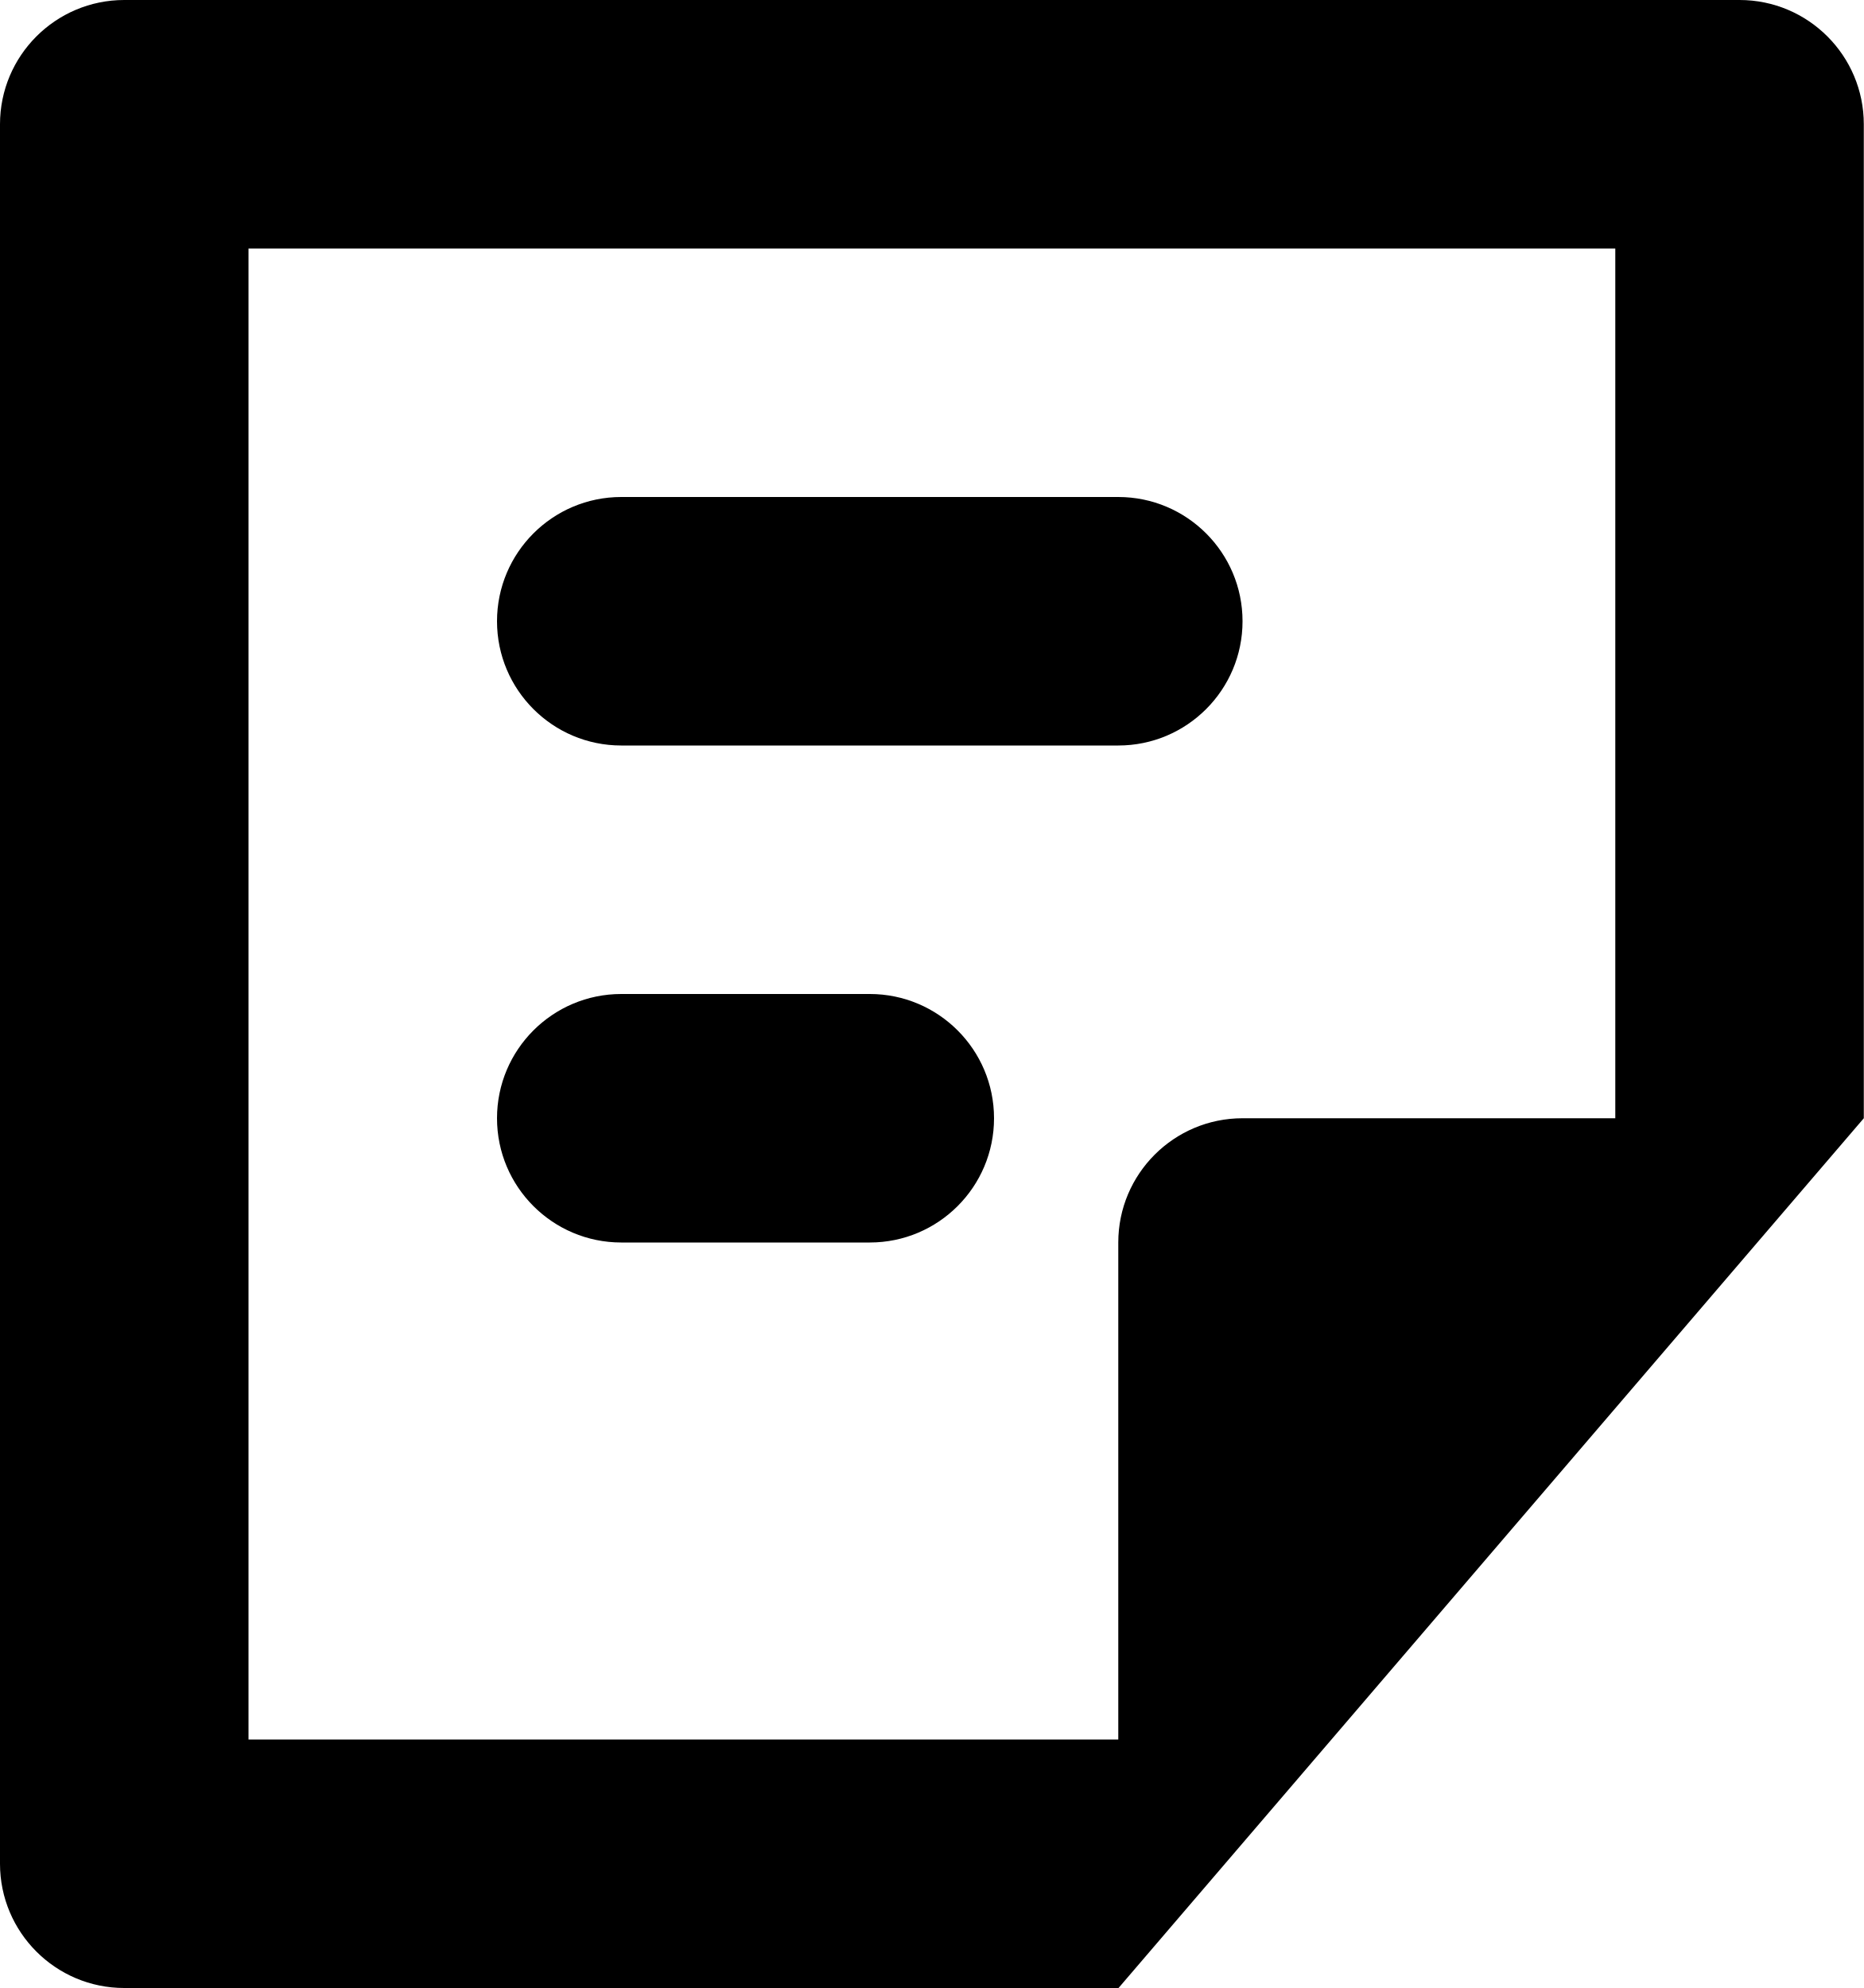
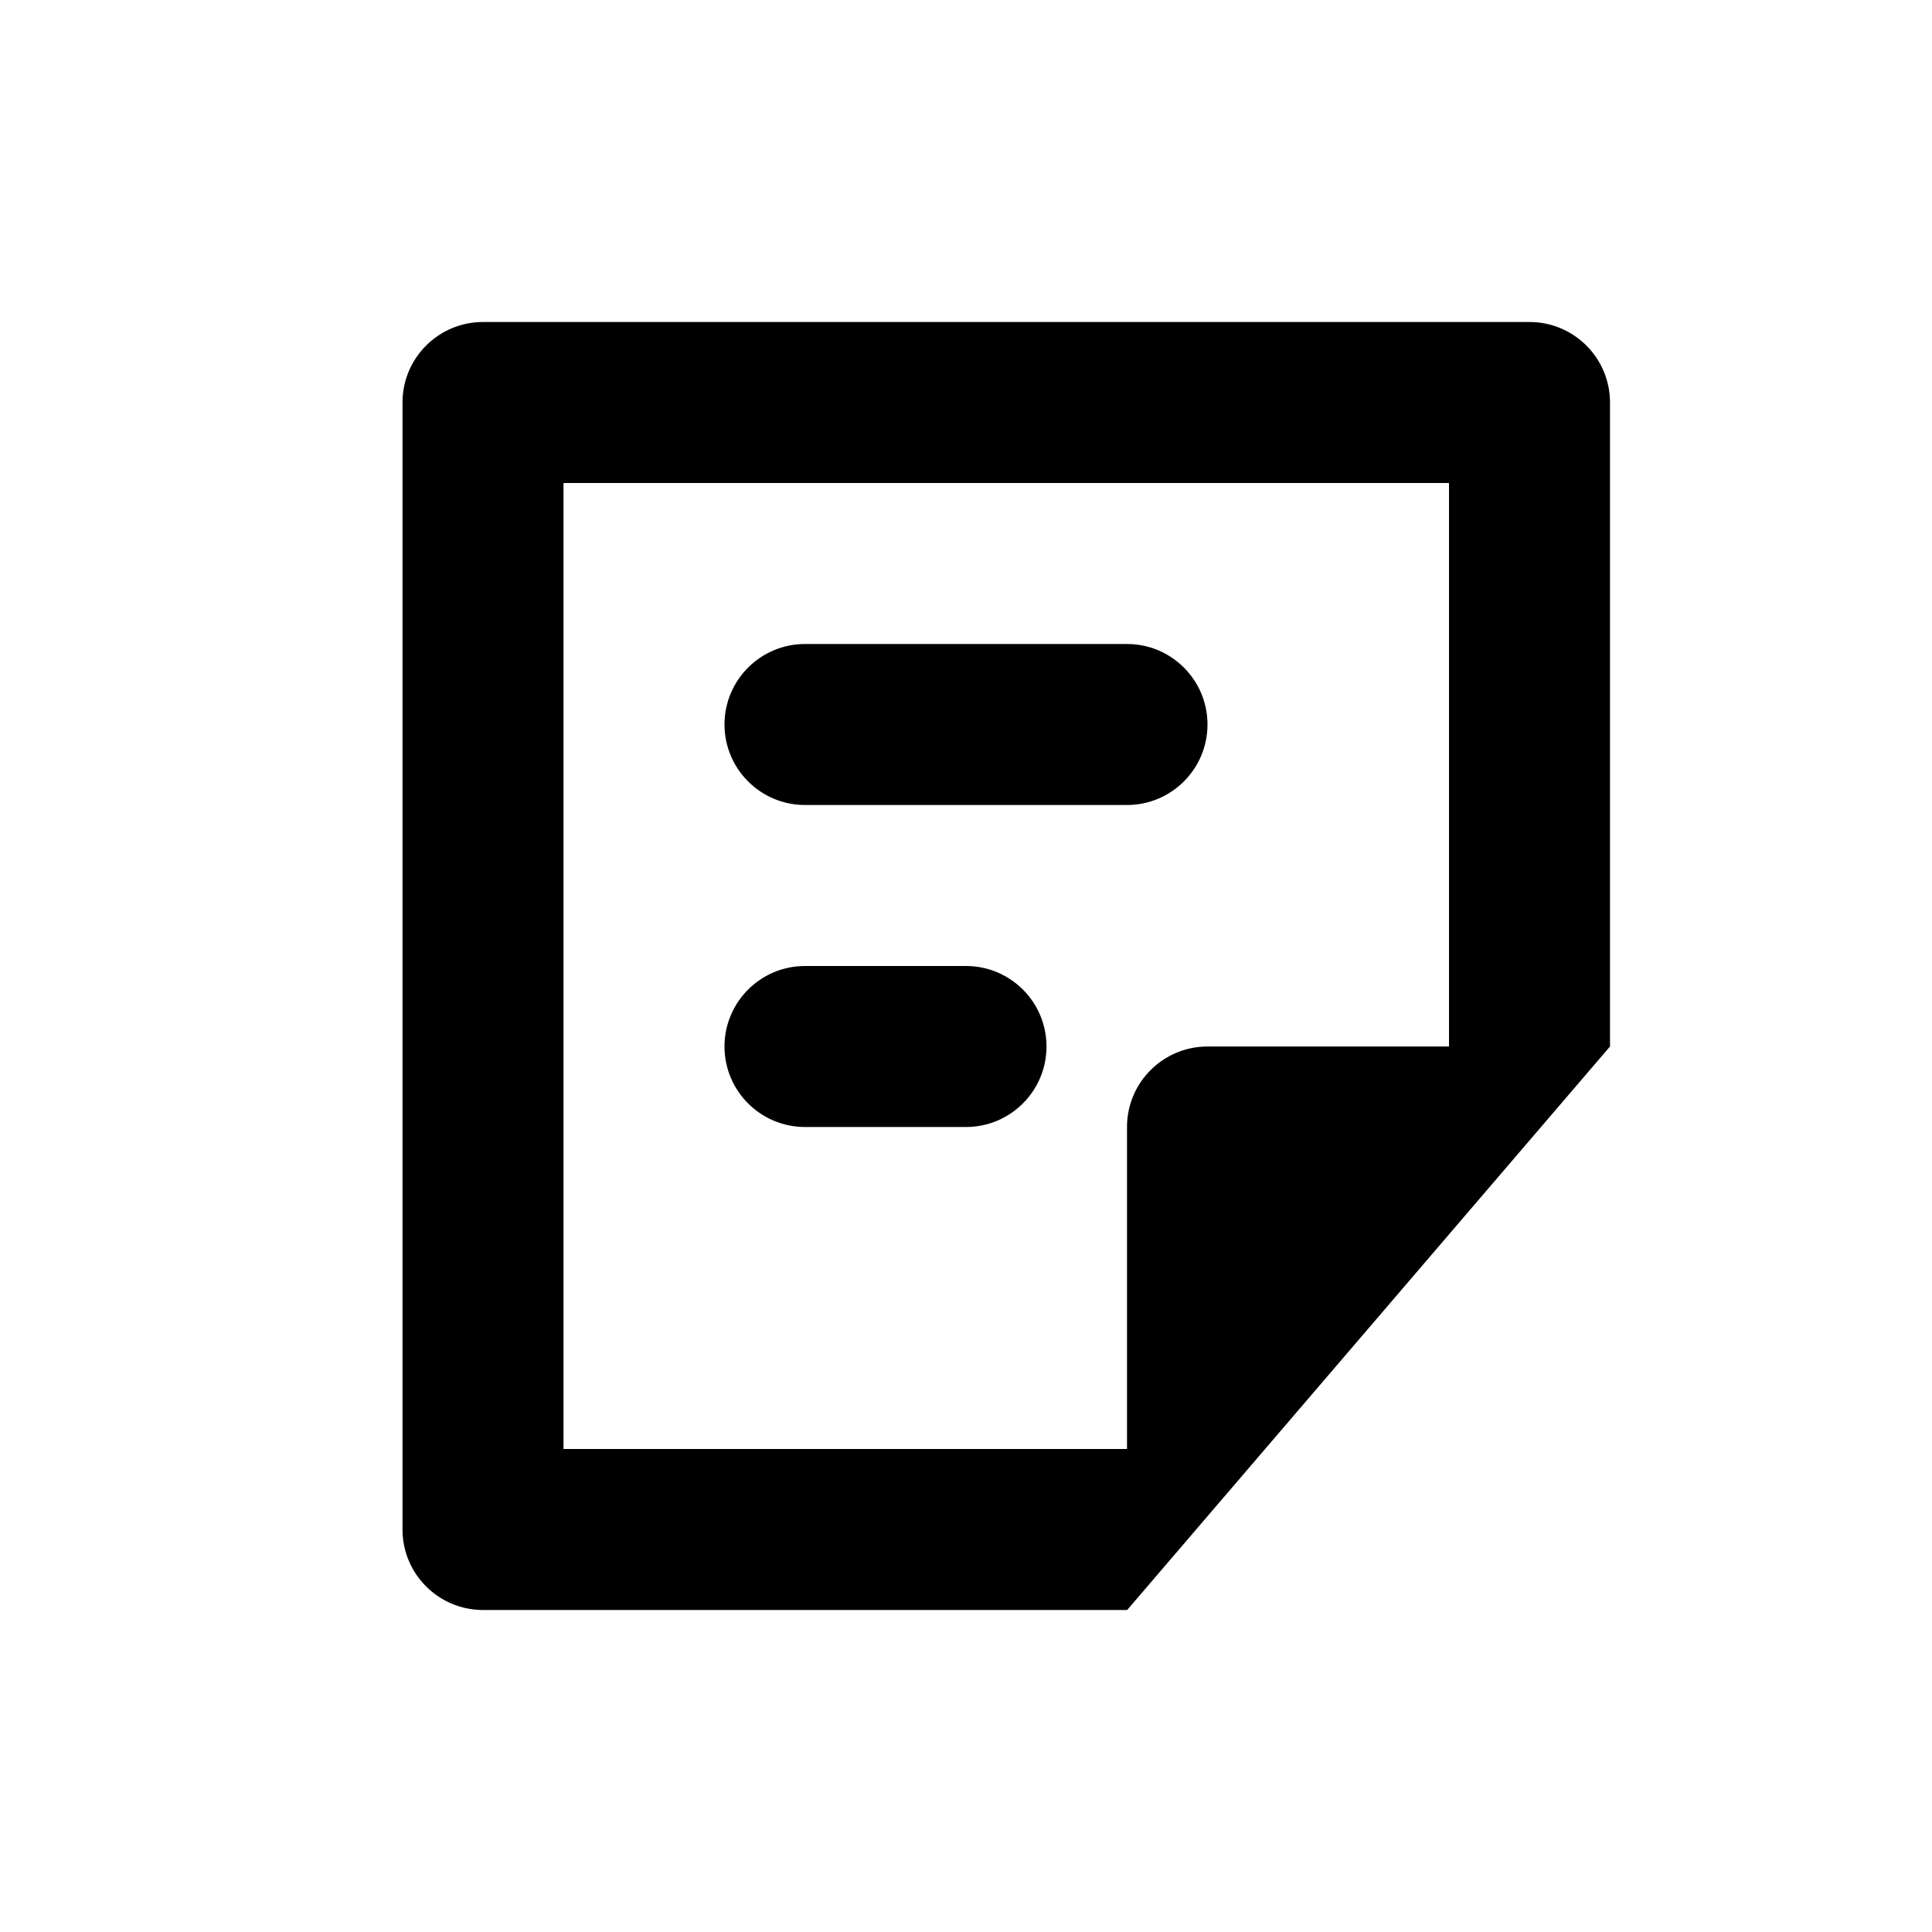
- <svg xmlns="http://www.w3.org/2000/svg" viewBox="0 0 15 16">
-   <path d="M13,9 L10,9 C9.448,9 9,9.448 9,10 L9,14 L2,14 L2,2 L13,2 L13,9 Z M14,0 L1,0 C0.448,0 0,0.448 0,1 L0,15 C0,15.552 0.448,16 1,16 L9.002,16 L15,9 L15,1 C15,0.448 14.552,0 14,0 Z M5,4 L9,4 C9.552,4 10,4.448 10,5 C10,5.552 9.552,6 9,6 L5,6 C4.448,6 4,5.552 4,5 C4,4.448 4.448,4 5,4 Z M5,8 L7,8 C7.552,8 8,8.448 8,9 C8,9.552 7.552,10 7,10 L5,10 C4.448,10 4,9.552 4,9 C4,8.448 4.448,8 5,8 Z" id="path-1" />
+ <svg xmlns="http://www.w3.org/2000/svg" viewBox="0 0 24 24">
+   <path d="M18,13 L15,13 C14.448,13 14,13.448 14,14 L14,18 L7,18 L7,6 L18,6 L18,13 Z M19,4 L6,4 C5.448,4 5,4.448 5,5 L5,19 C5,19.552 5.448,20 6,20 L14.002,20 L20,13 L20,5 C20,4.448 19.552,4 19,4 Z M10,8 L14,8 C14.552,8 15,8.448 15,9 C15,9.552 14.552,10 14,10 L10,10 C9.448,10 9,9.552 9,9 C9,8.448 9.448,8 10,8 Z M10,12 L12,12 C12.552,12 13,12.448 13,13 C13,13.552 12.552,14 12,14 L10,14 C9.448,14 9,13.552 9,13 C9,12.448 9.448,12 10,12 Z" id="path-1" />
</svg>
